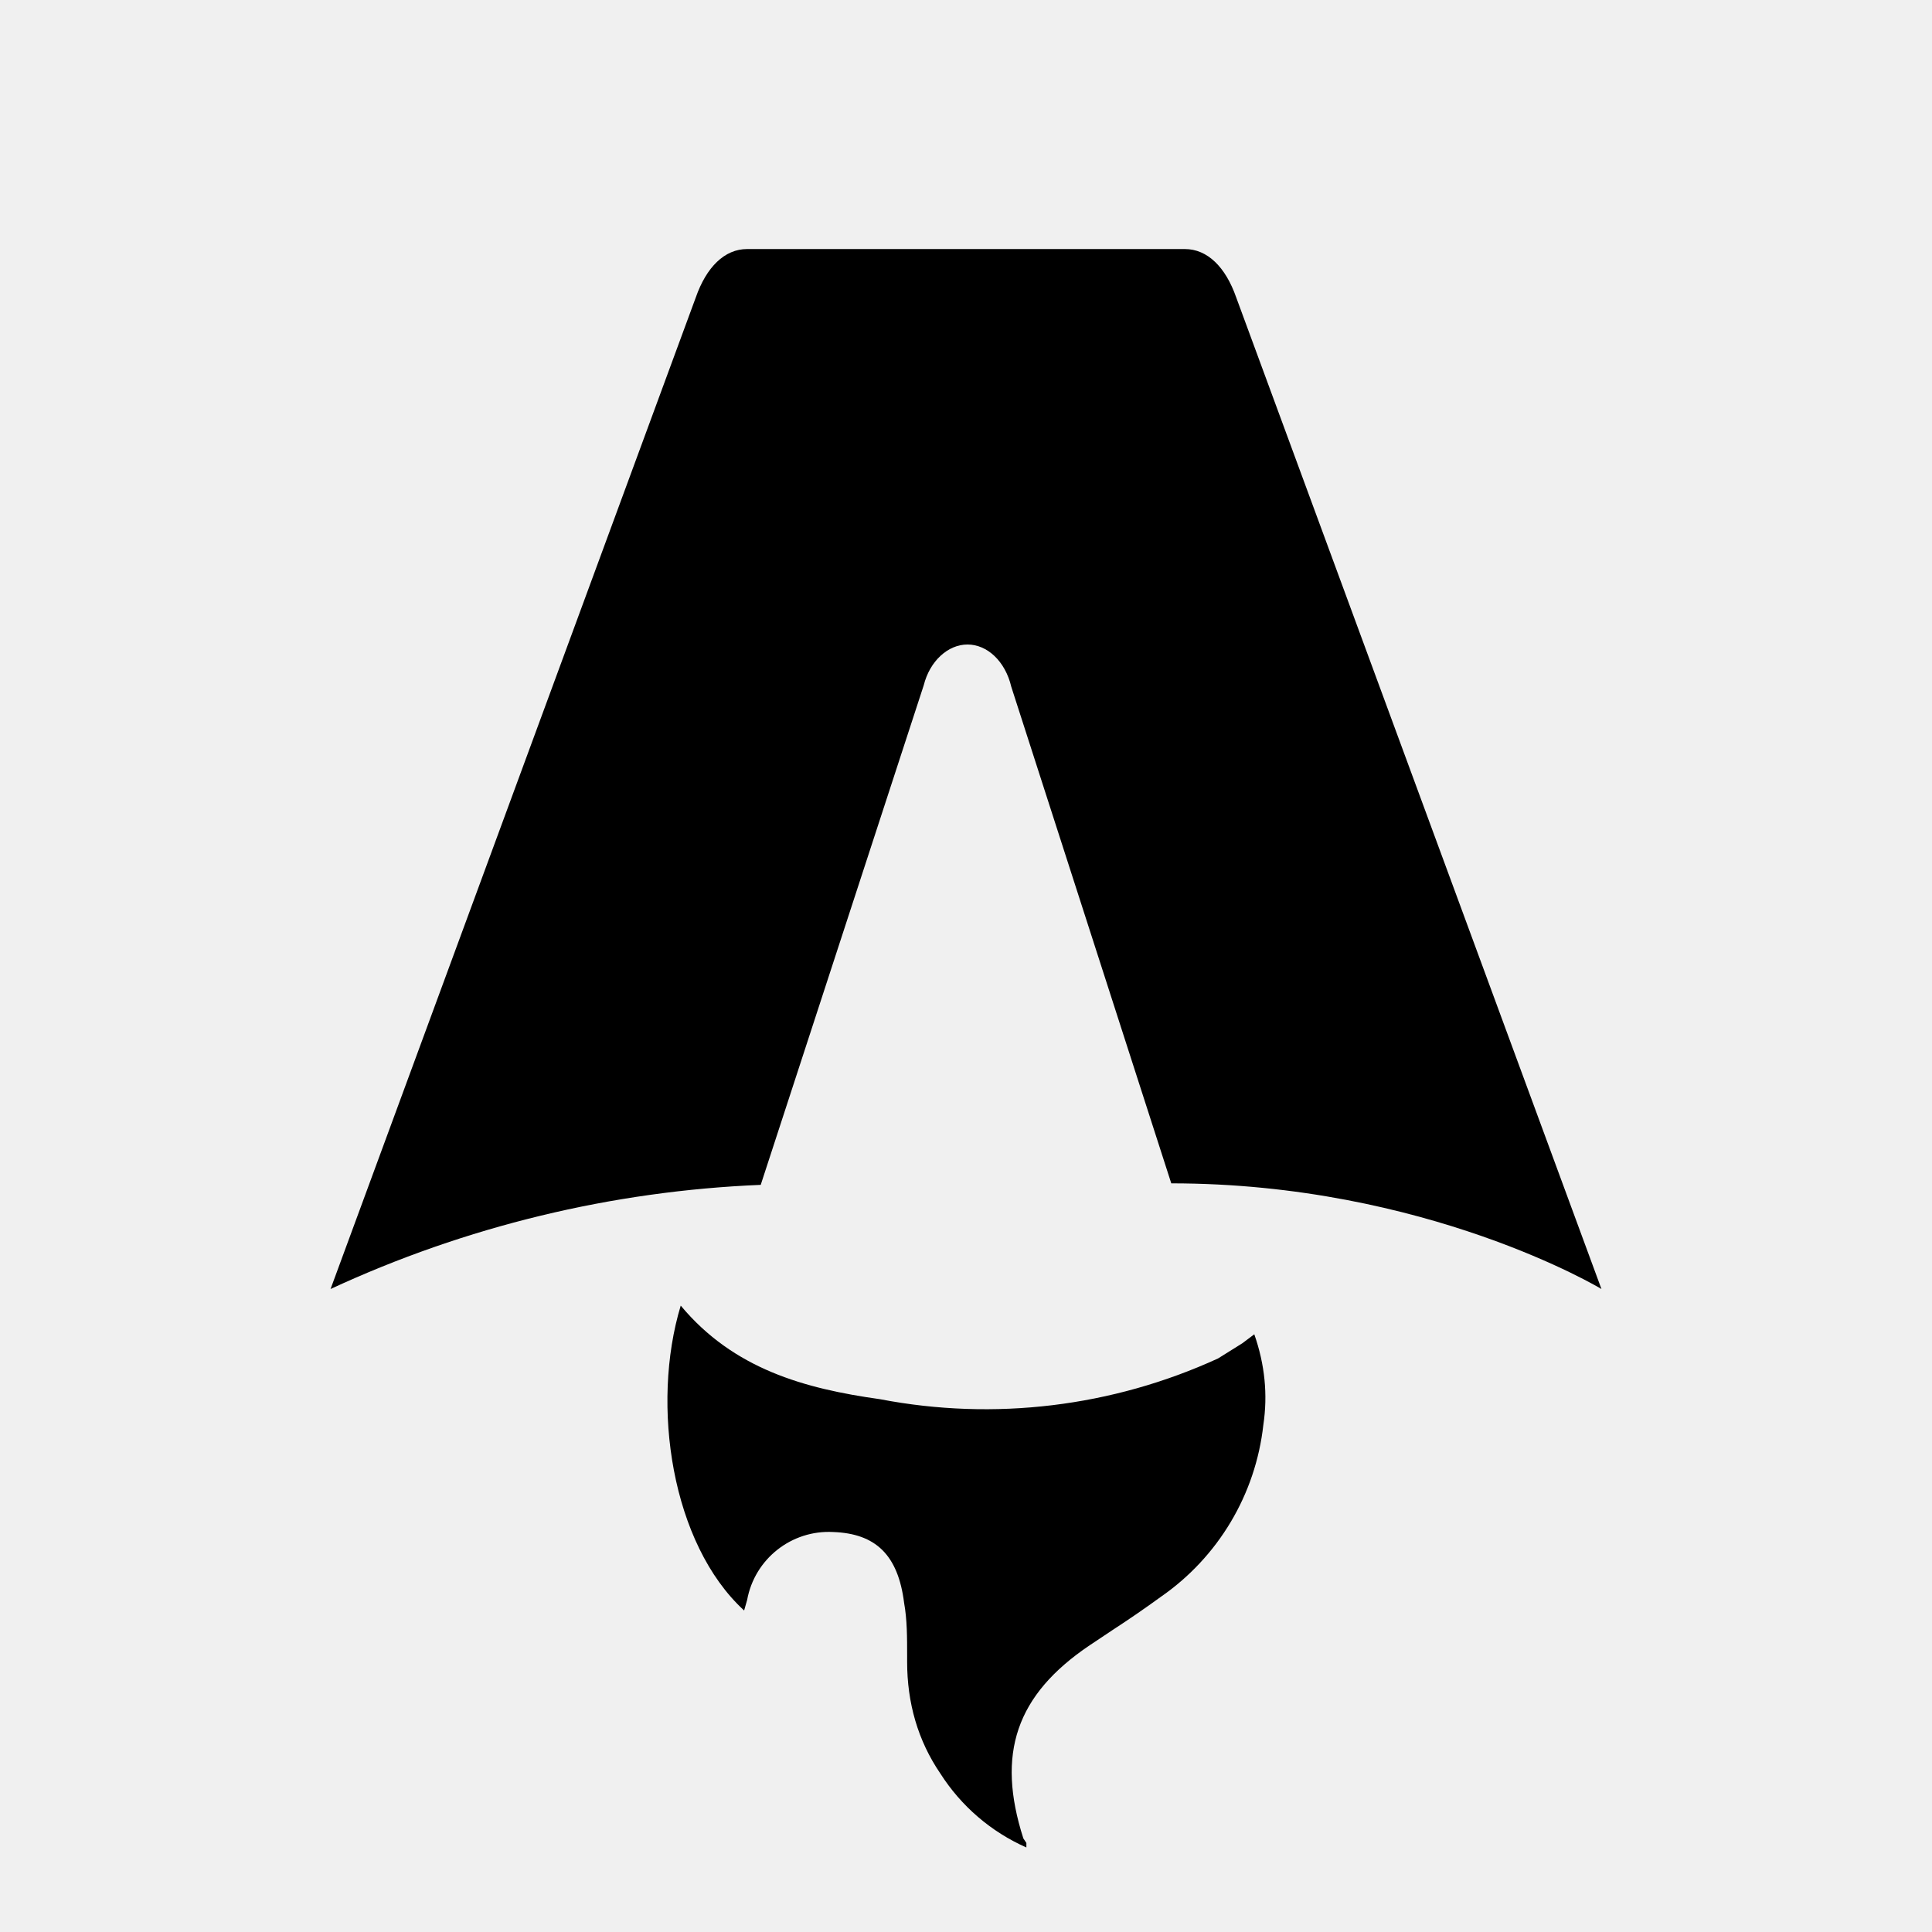
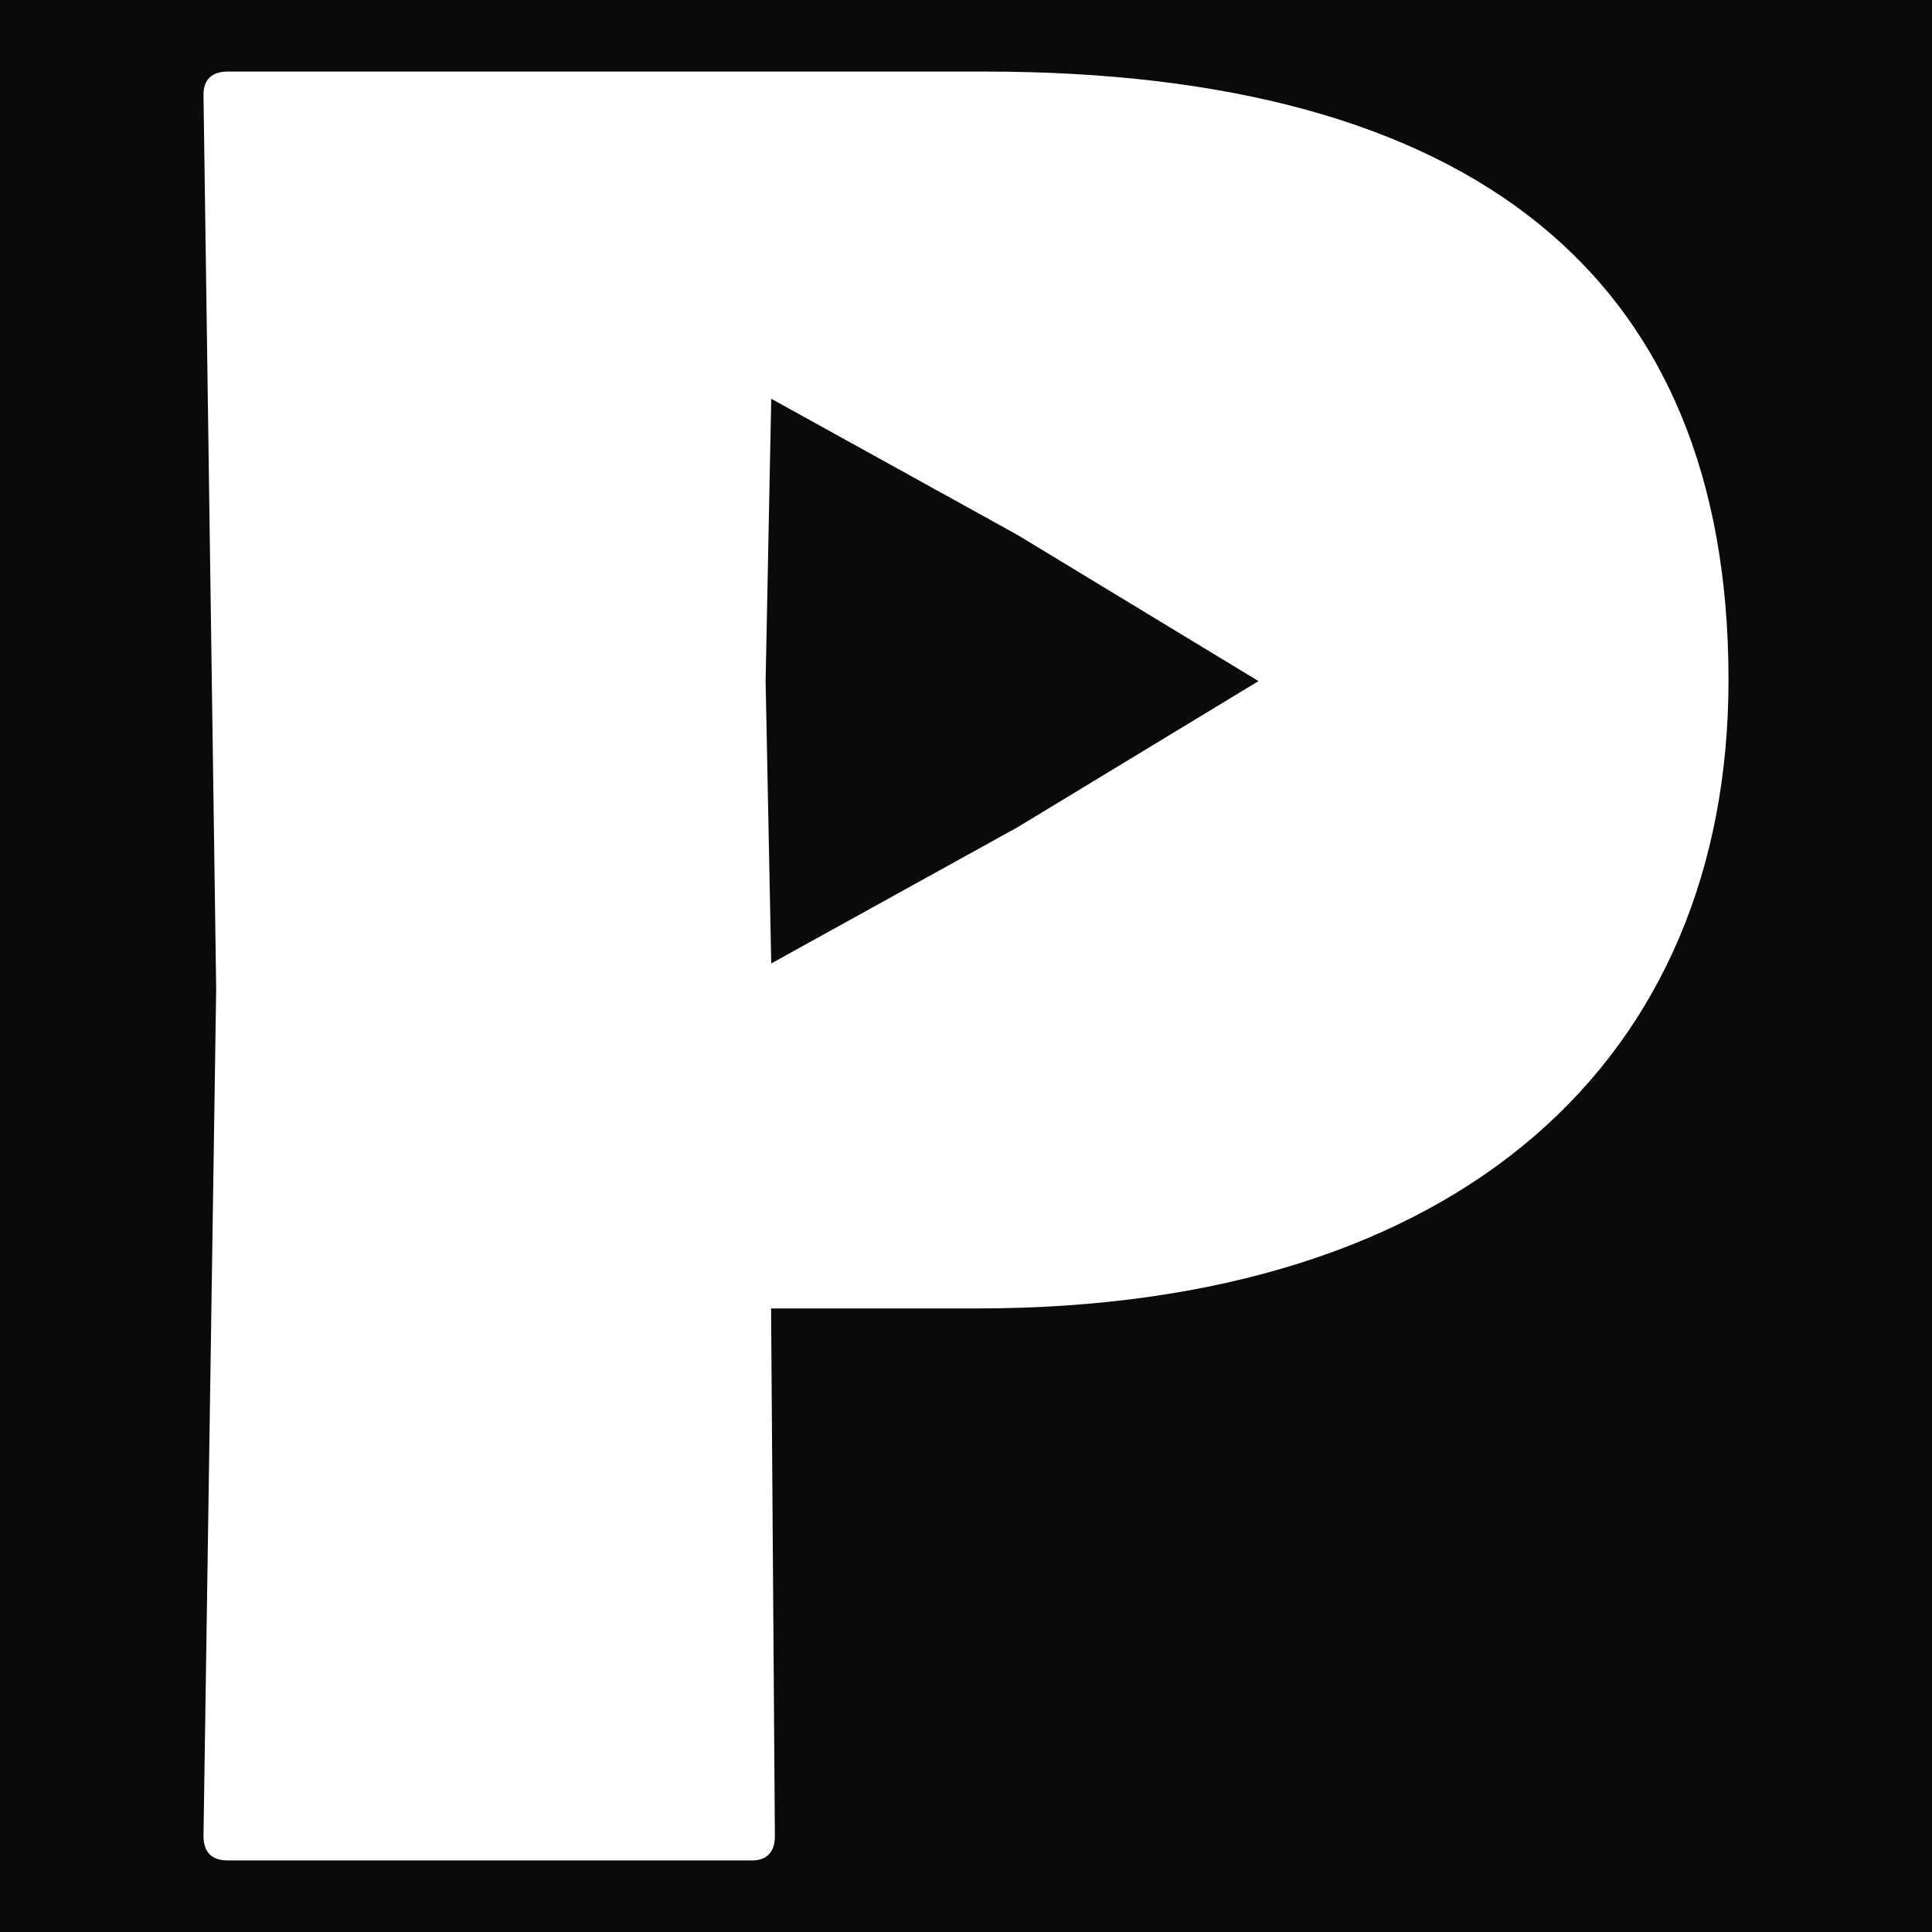
- <svg xmlns="http://www.w3.org/2000/svg" fill="none" viewBox="0 0 128 128">
-   <path d="M50.4 78.5a75.1 75.1 0 0 0-28.5 6.9l24.2-65.7c.7-2 1.9-3.2 3.4-3.2h29c1.5 0 2.7 1.2 3.4 3.2l24.2 65.7s-11.6-7-28.5-7L67 45.5c-.4-1.7-1.6-2.8-2.9-2.8-1.3 0-2.5 1.1-2.9 2.7L50.4 78.5Zm-1.1 28.2Zm-4.2-20.2c-2 6.6-.6 15.8 4.2 20.2a17.5 17.5 0 0 1 .2-.7 5.5 5.5 0 0 1 5.7-4.5c2.8.1 4.3 1.5 4.7 4.7.2 1.1.2 2.3.2 3.5v.4c0 2.7.7 5.2 2.2 7.4a13 13 0 0 0 5.7 4.9v-.3l-.2-.3c-1.8-5.6-.5-9.5 4.4-12.8l1.5-1a73 73 0 0 0 3.2-2.2 16 16 0 0 0 6.8-11.4c.3-2 .1-4-.6-6l-.8.6-1.6 1a37 37 0 0 1-22.4 2.7c-5-.7-9.7-2-13.2-6.2Z" />
-   <style>
-         path { fill: #000; }
-         @media (prefers-color-scheme: dark) {
-             path { fill: #FFF; }
-         }
-     </style>
+ <svg xmlns="http://www.w3.org/2000/svg" width="498" height="498" viewBox="0 0 497.88 497.88" fill="none">
+   <rect width="497.88" height="497.88" fill="#0A0A0A" />
+   <g transform="translate(-1202.88,-1426.64)">
+     <path fill-rule="evenodd" clip-rule="evenodd" d="M1261.54 1906.08C1257.61 1906.08 1255.32 1904.1 1255.32 1899.82L1258.59 1681.51L1255.32 1451.01C1255.32 1447.06 1257.61 1445.08 1261.54 1445.08H1456.56C1582.22 1445.08 1648.32 1497.77 1648.32 1601.82C1648.32 1699.29 1579.6 1763.83 1454.6 1763.83H1401.59L1402.57 1899.82C1402.57 1904.1 1400.28 1906.08 1396.68 1906.08H1261.54ZM1401.63 1529.4L1400.18 1602.16L1401.63 1674.92L1465.14 1639.8L1527.2 1602.16L1465.14 1564.52L1401.63 1529.4Z" fill="white" />
+   </g>
</svg>
